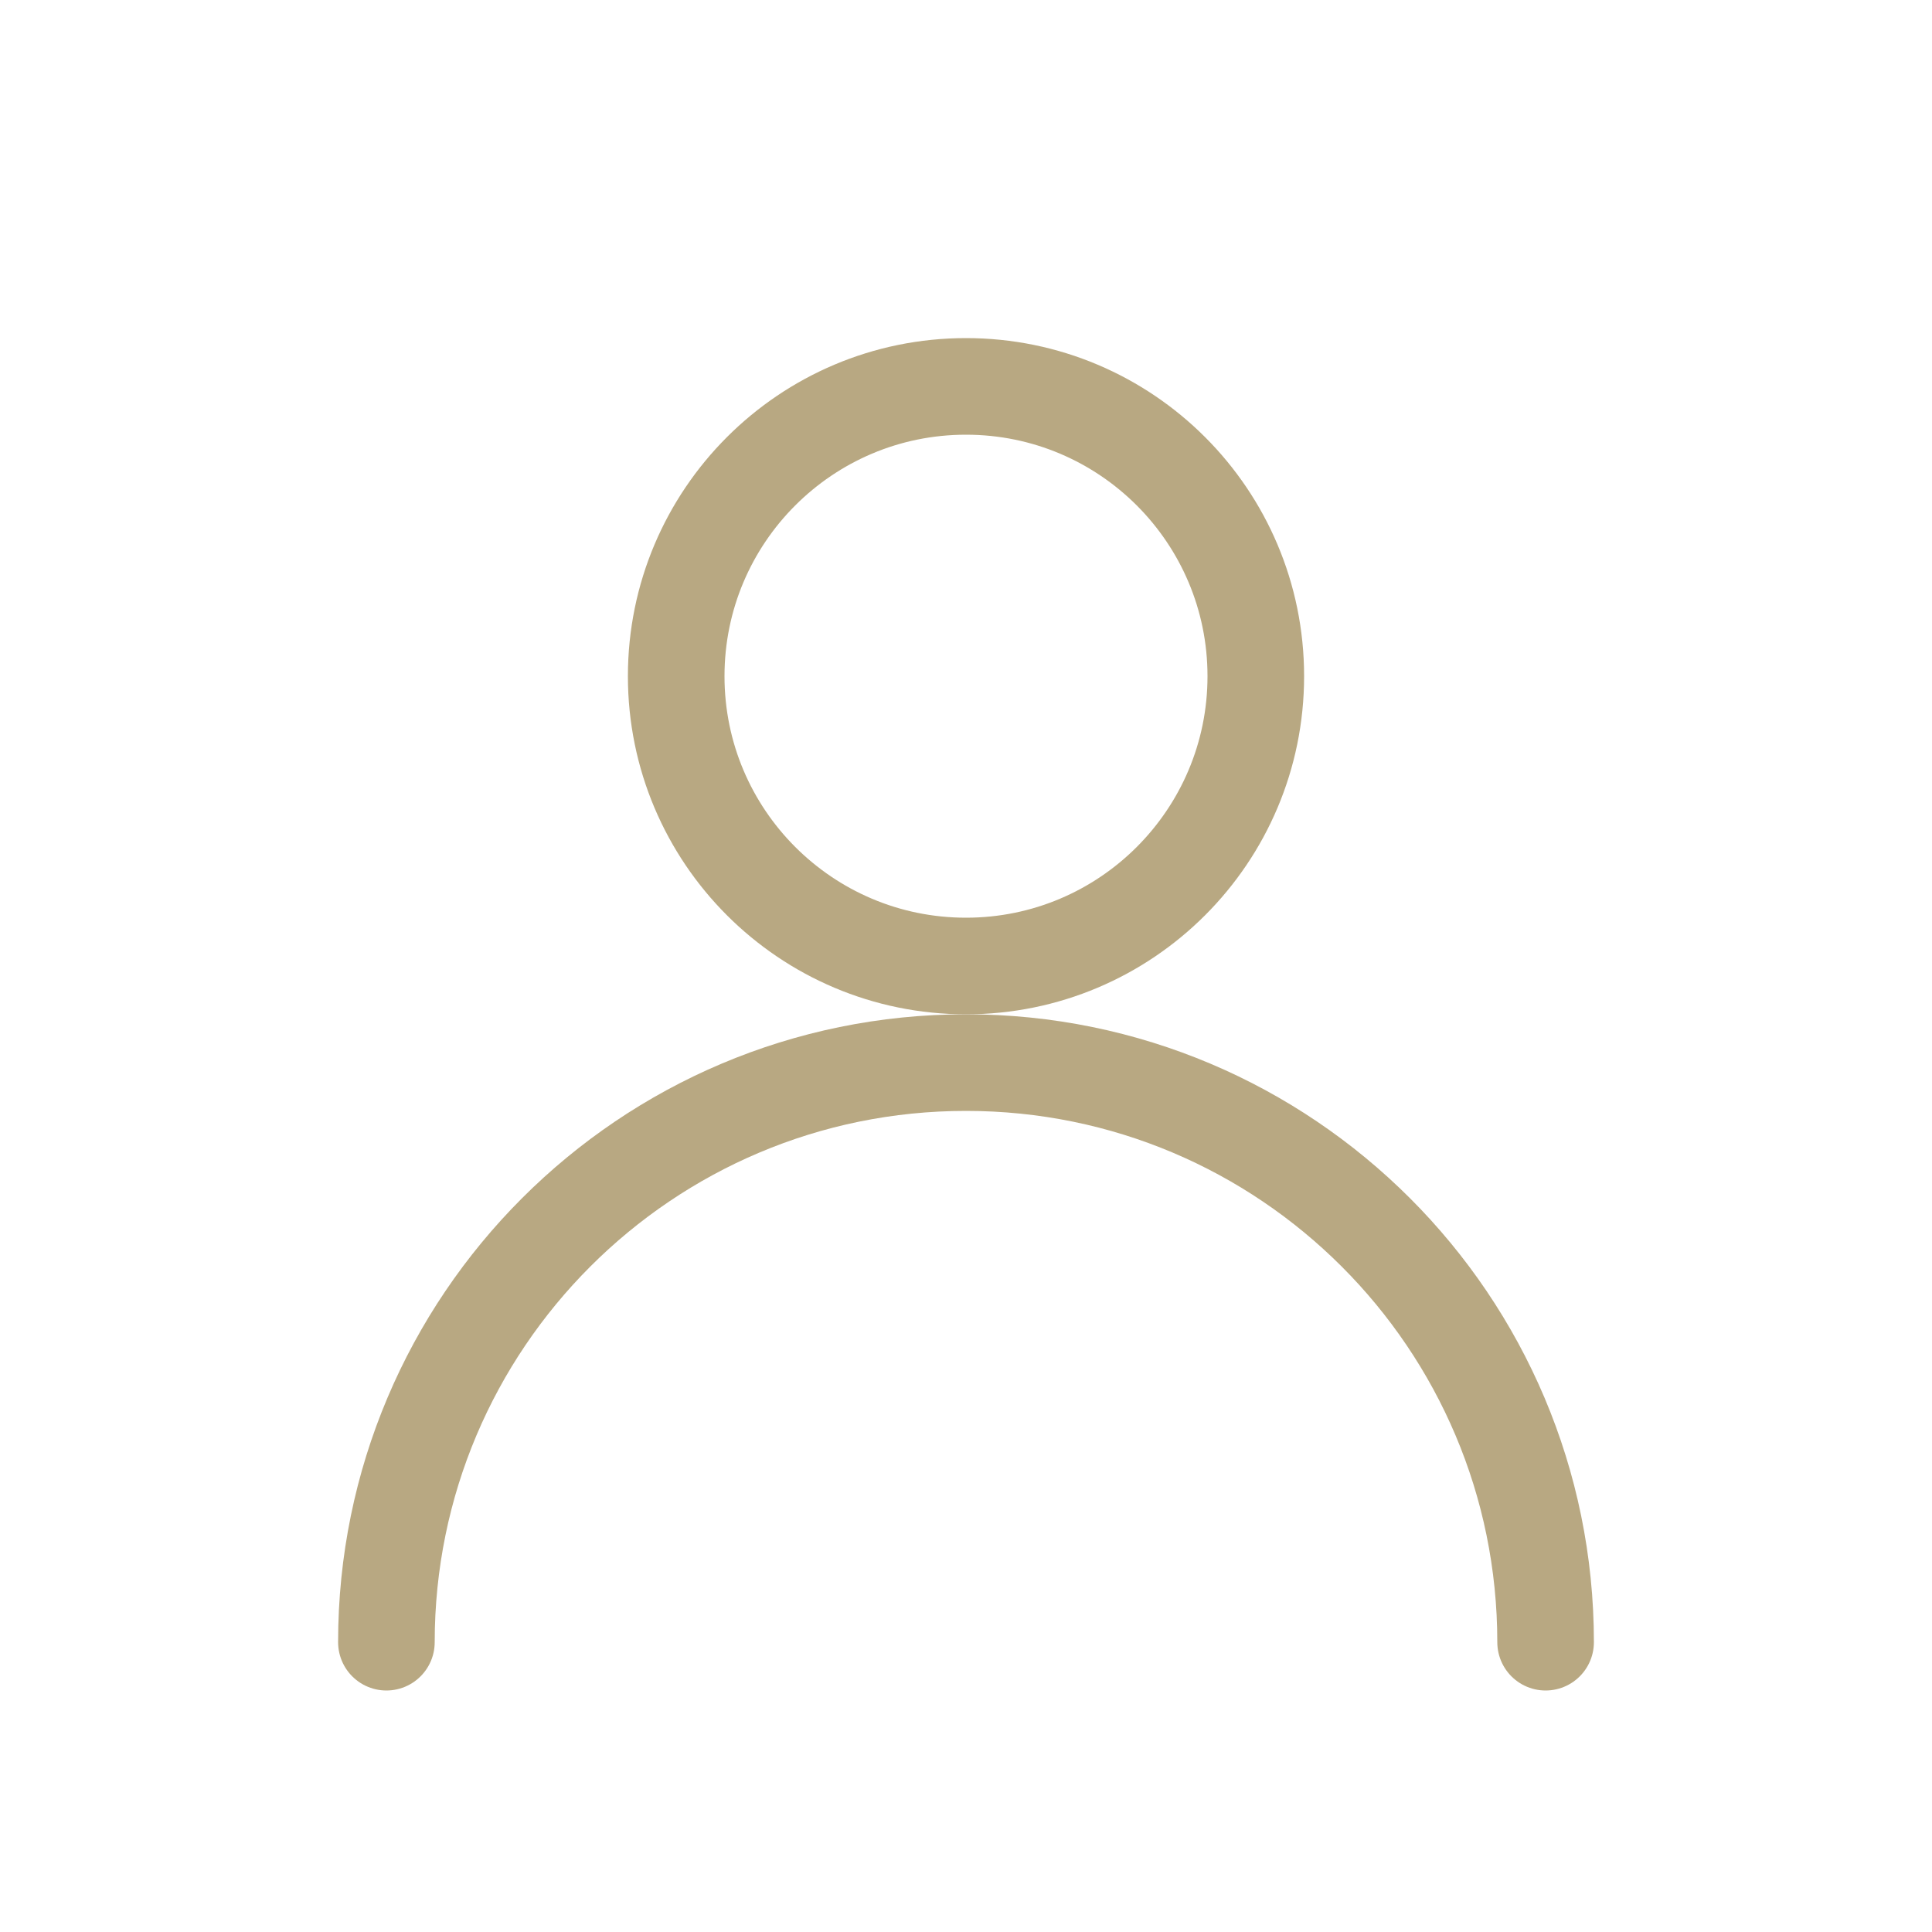
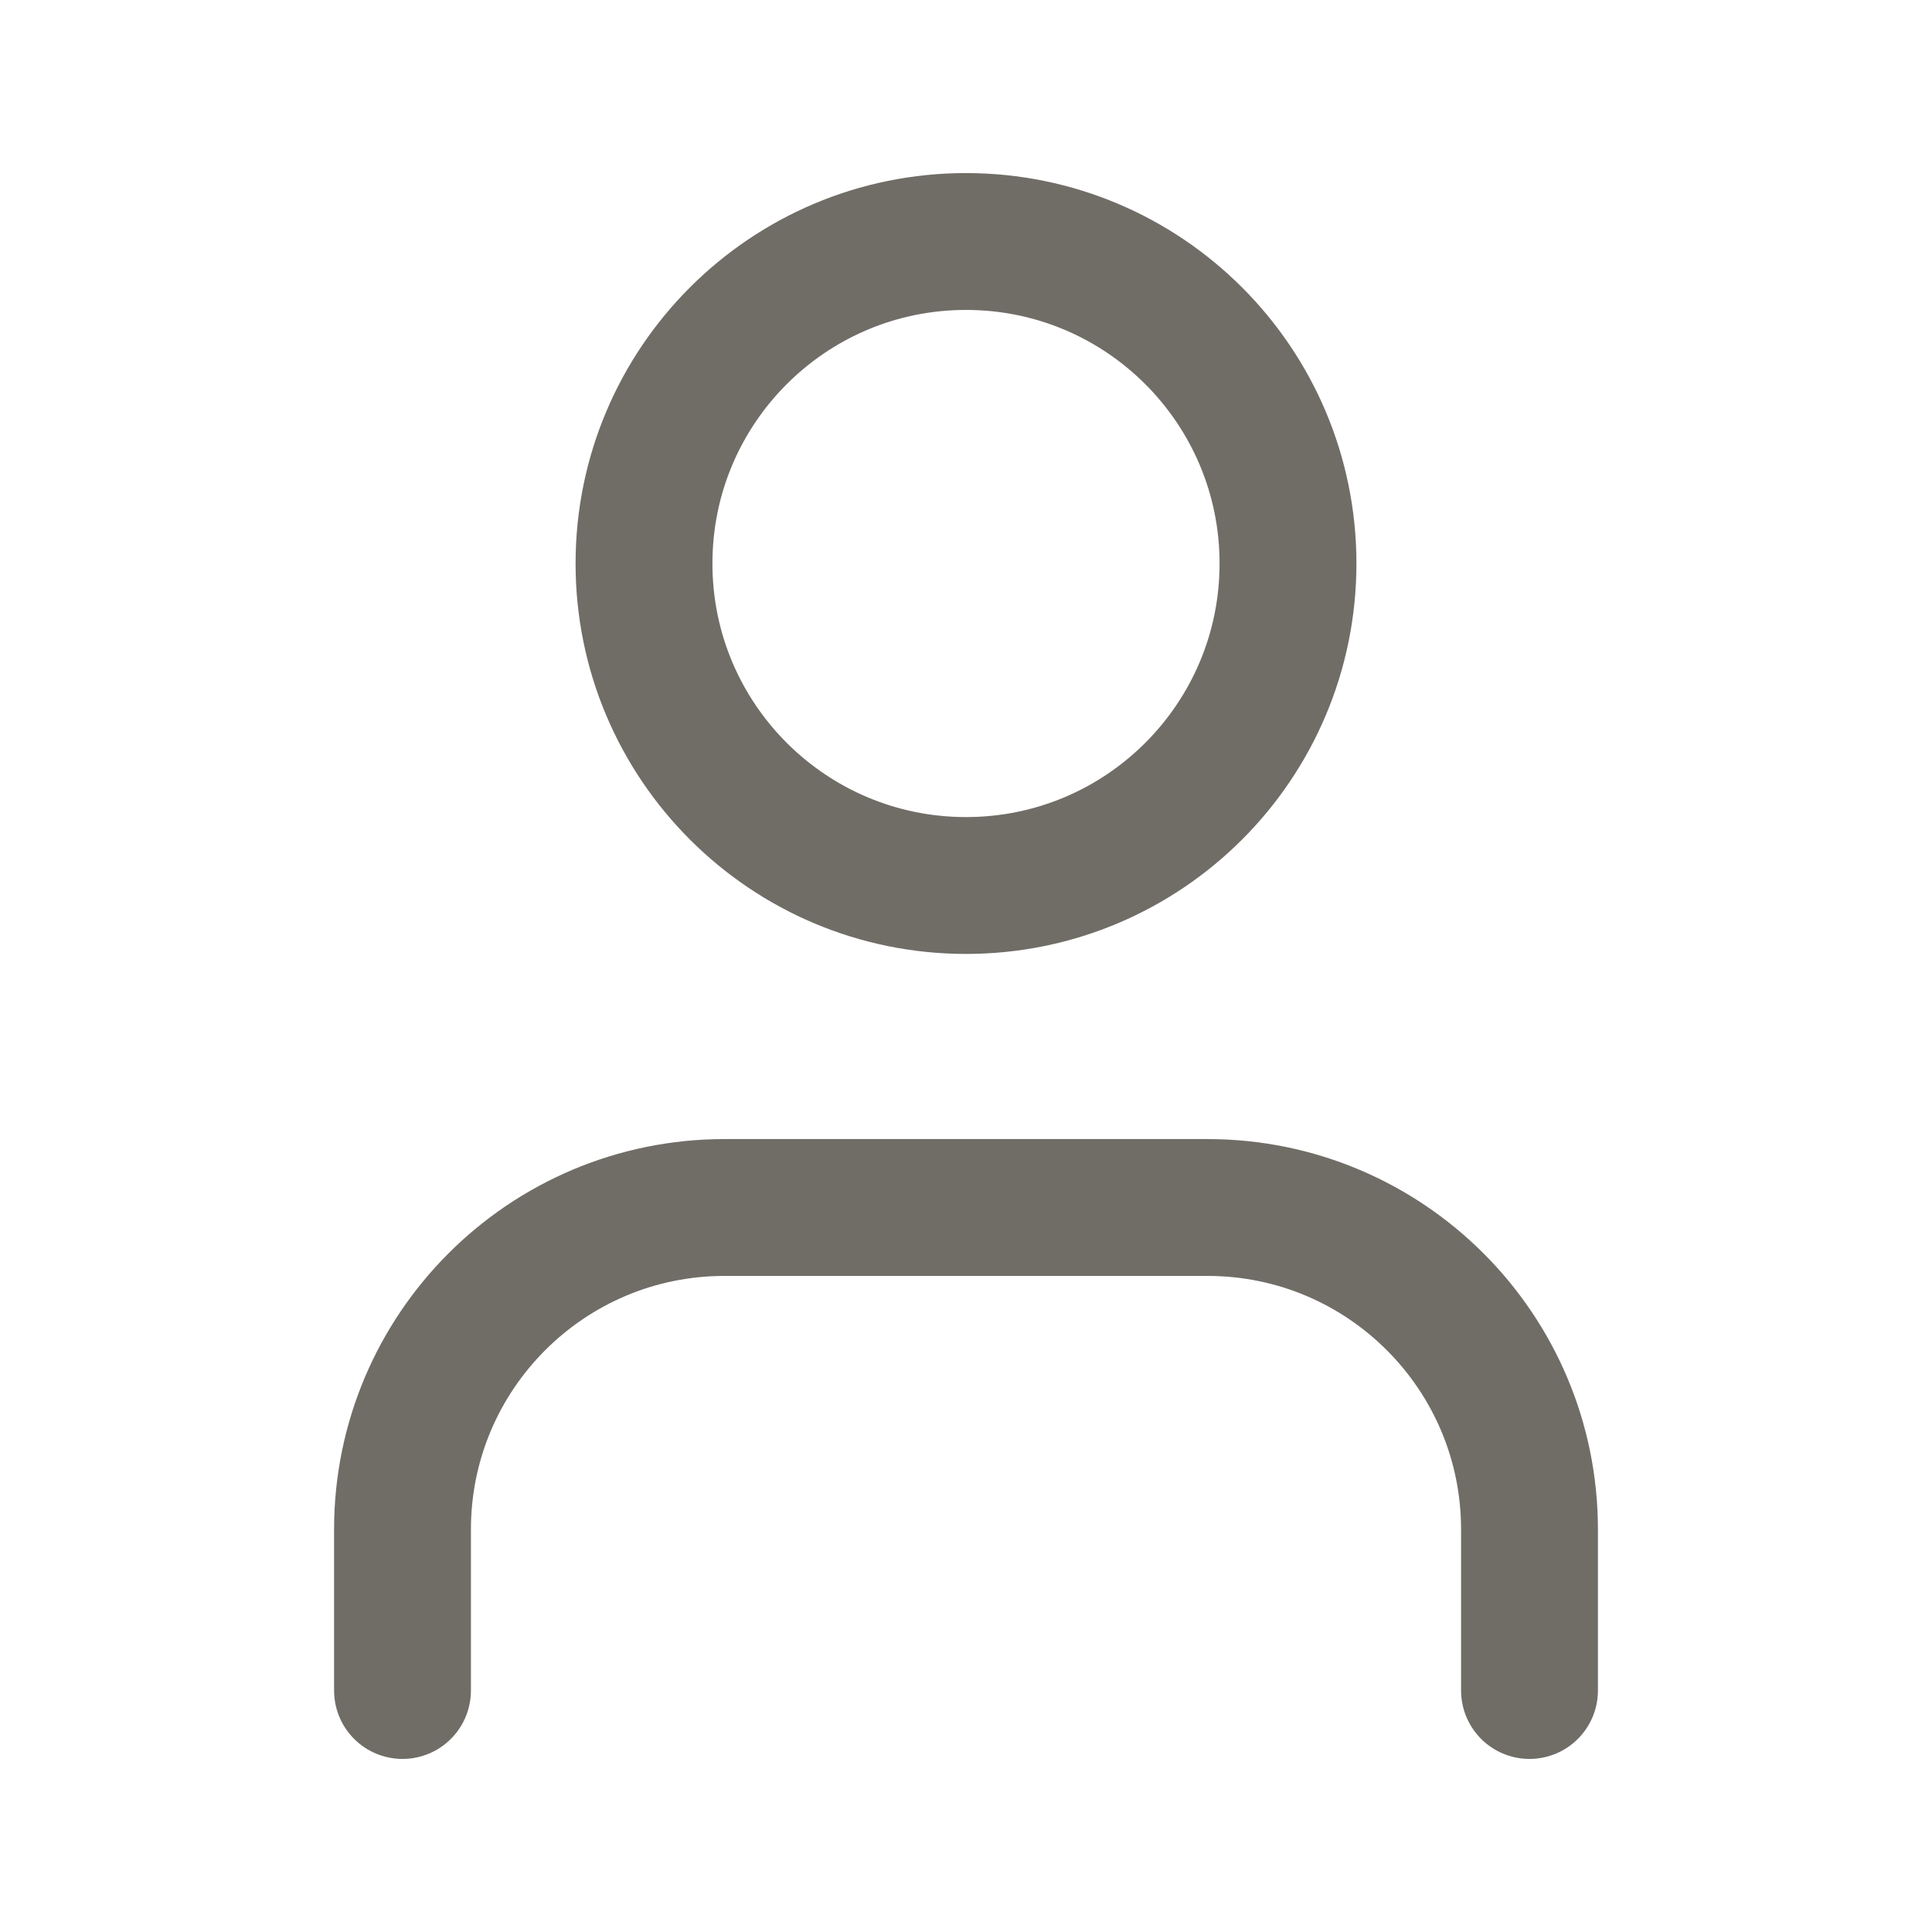
- <svg xmlns="http://www.w3.org/2000/svg" viewBox="0 0 40 40" fill="none" stroke="#B8A882" stroke-width="2" stroke-linecap="round" stroke-linejoin="round">
-   <circle cx="20" cy="14" r="6" />
-   <path d="M8 34c0-6.627 5.373-12 12-12s12 5.373 12 12" />
+ <svg xmlns="http://www.w3.org/2000/svg" viewBox="0 0 24 24" fill="none" stroke="#706D67" stroke-width="1.7" stroke-linecap="round" stroke-linejoin="round">
+   <path d="M19 21v-2a4 4 0 0 0-4-4H9a4 4 0 0 0-4 4v2" />
+   <circle cx="12" cy="7" r="4" />
</svg>
